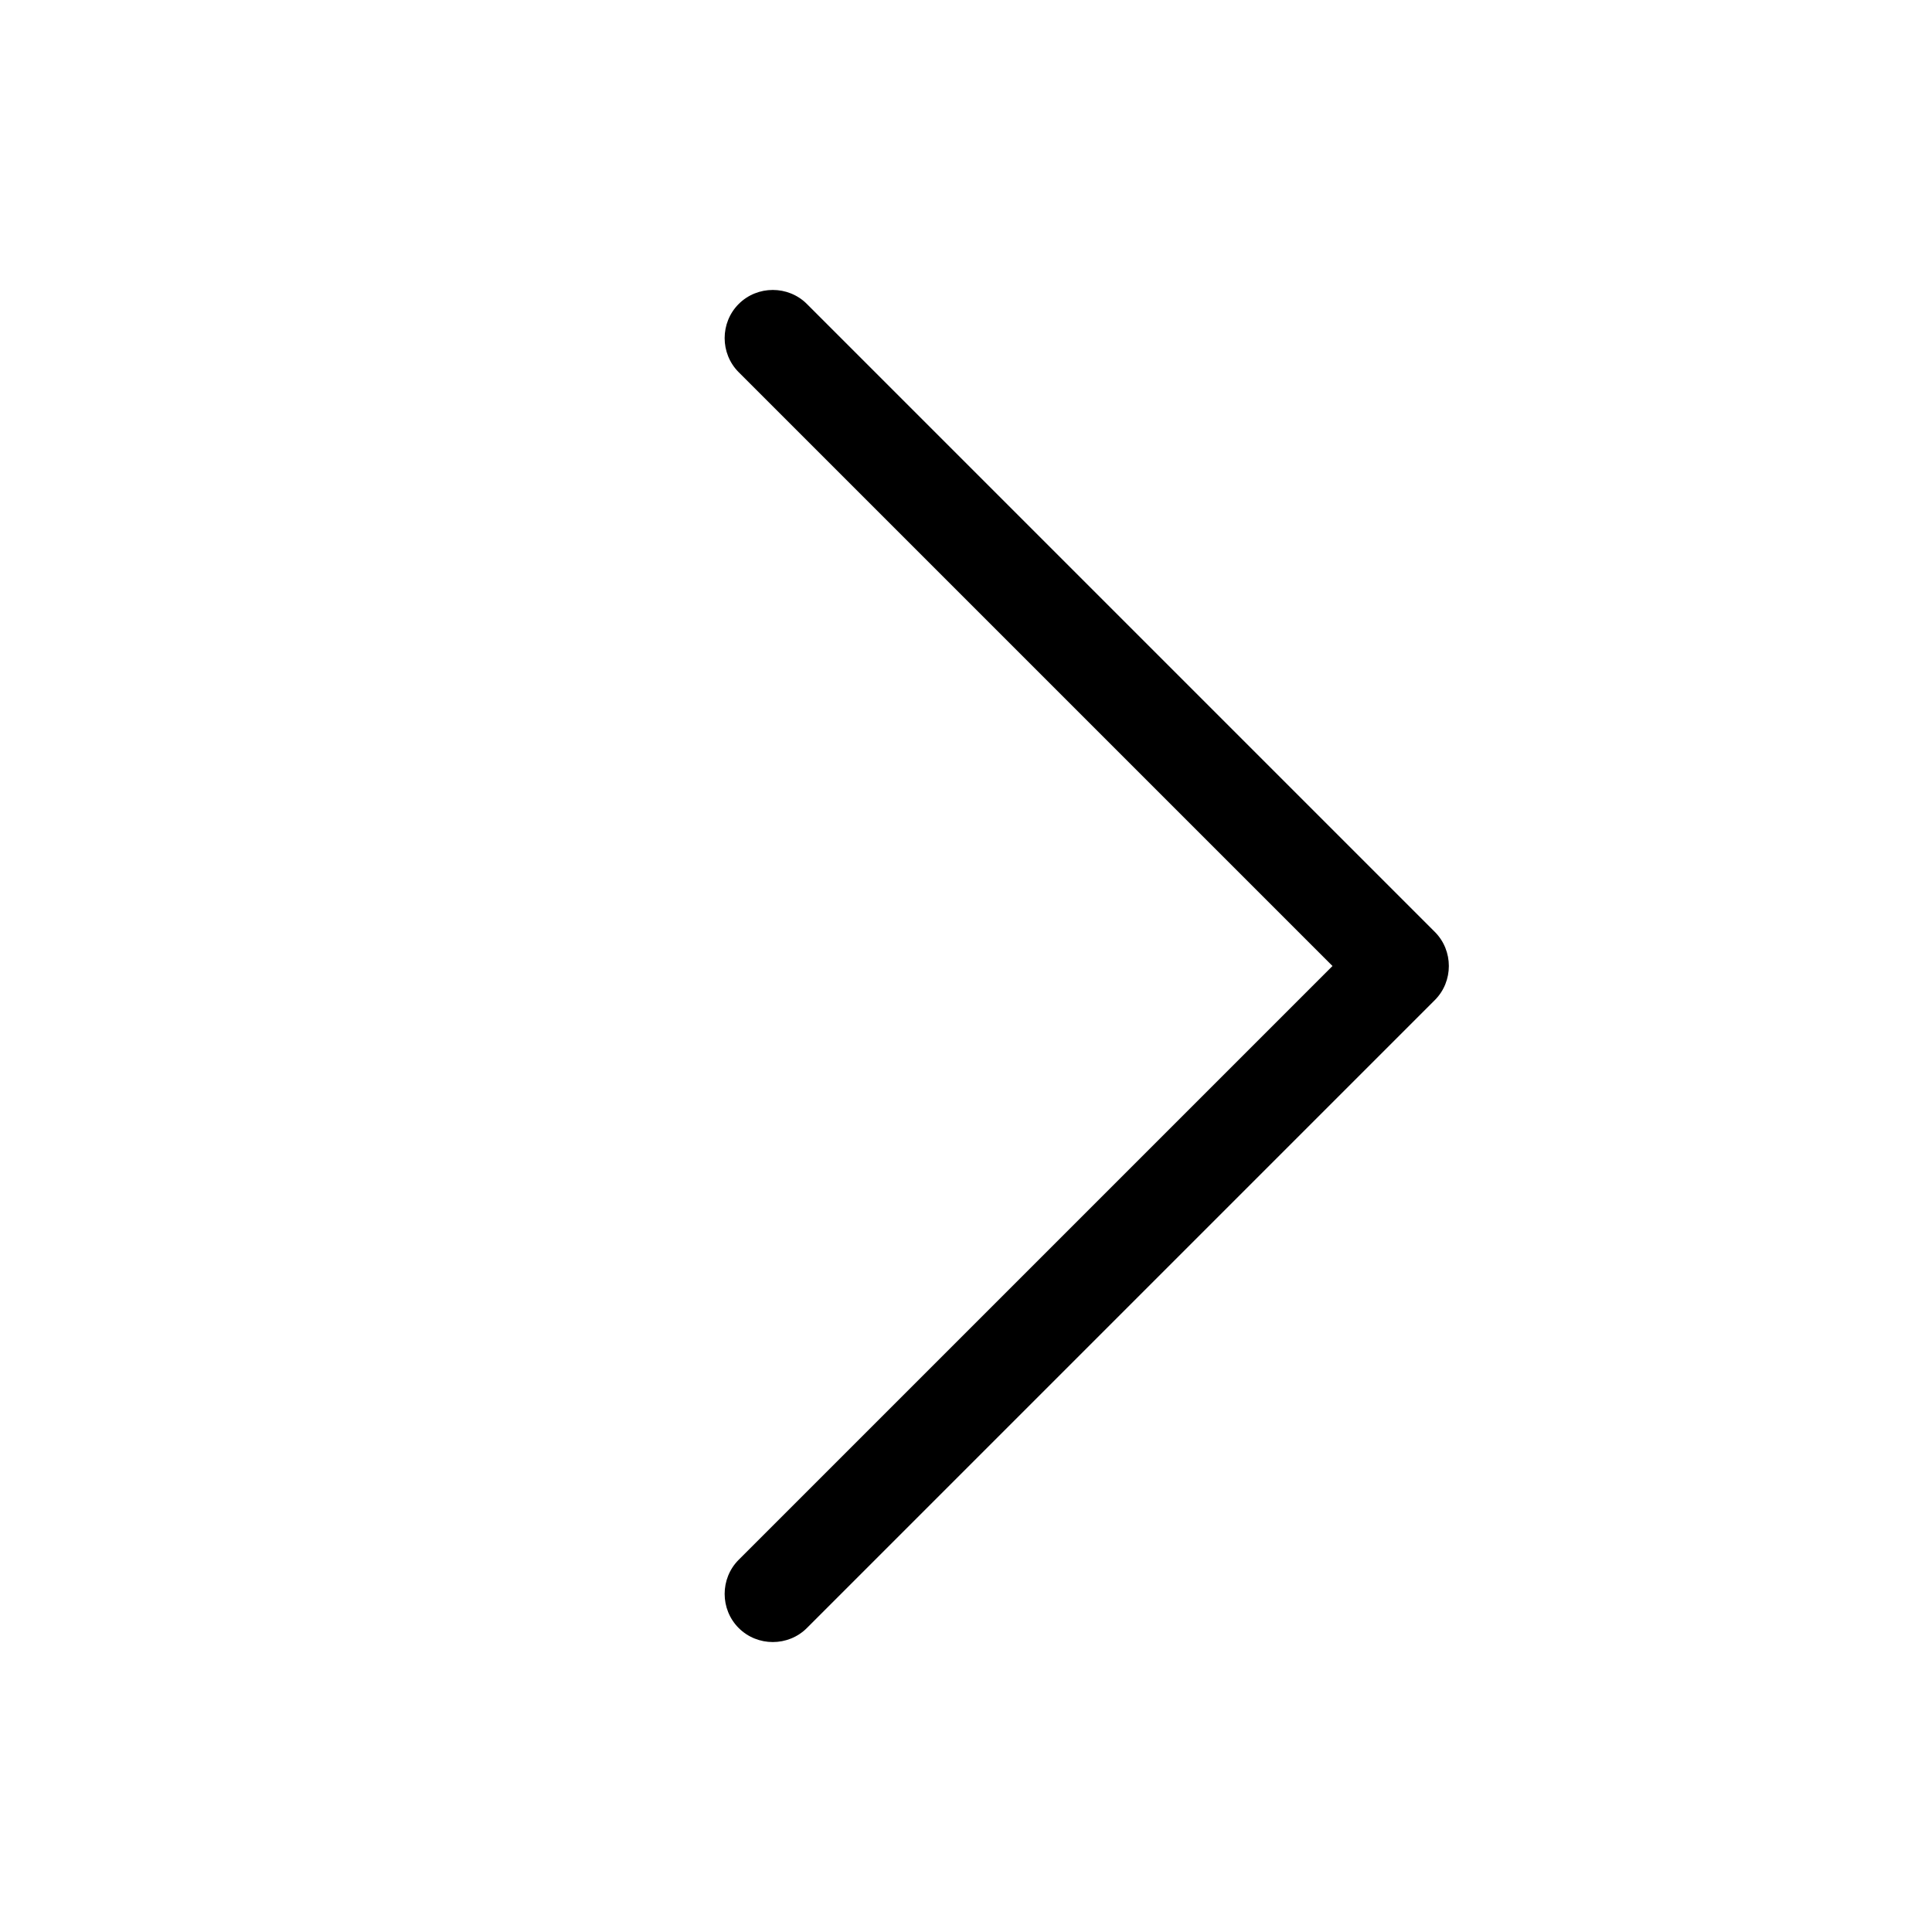
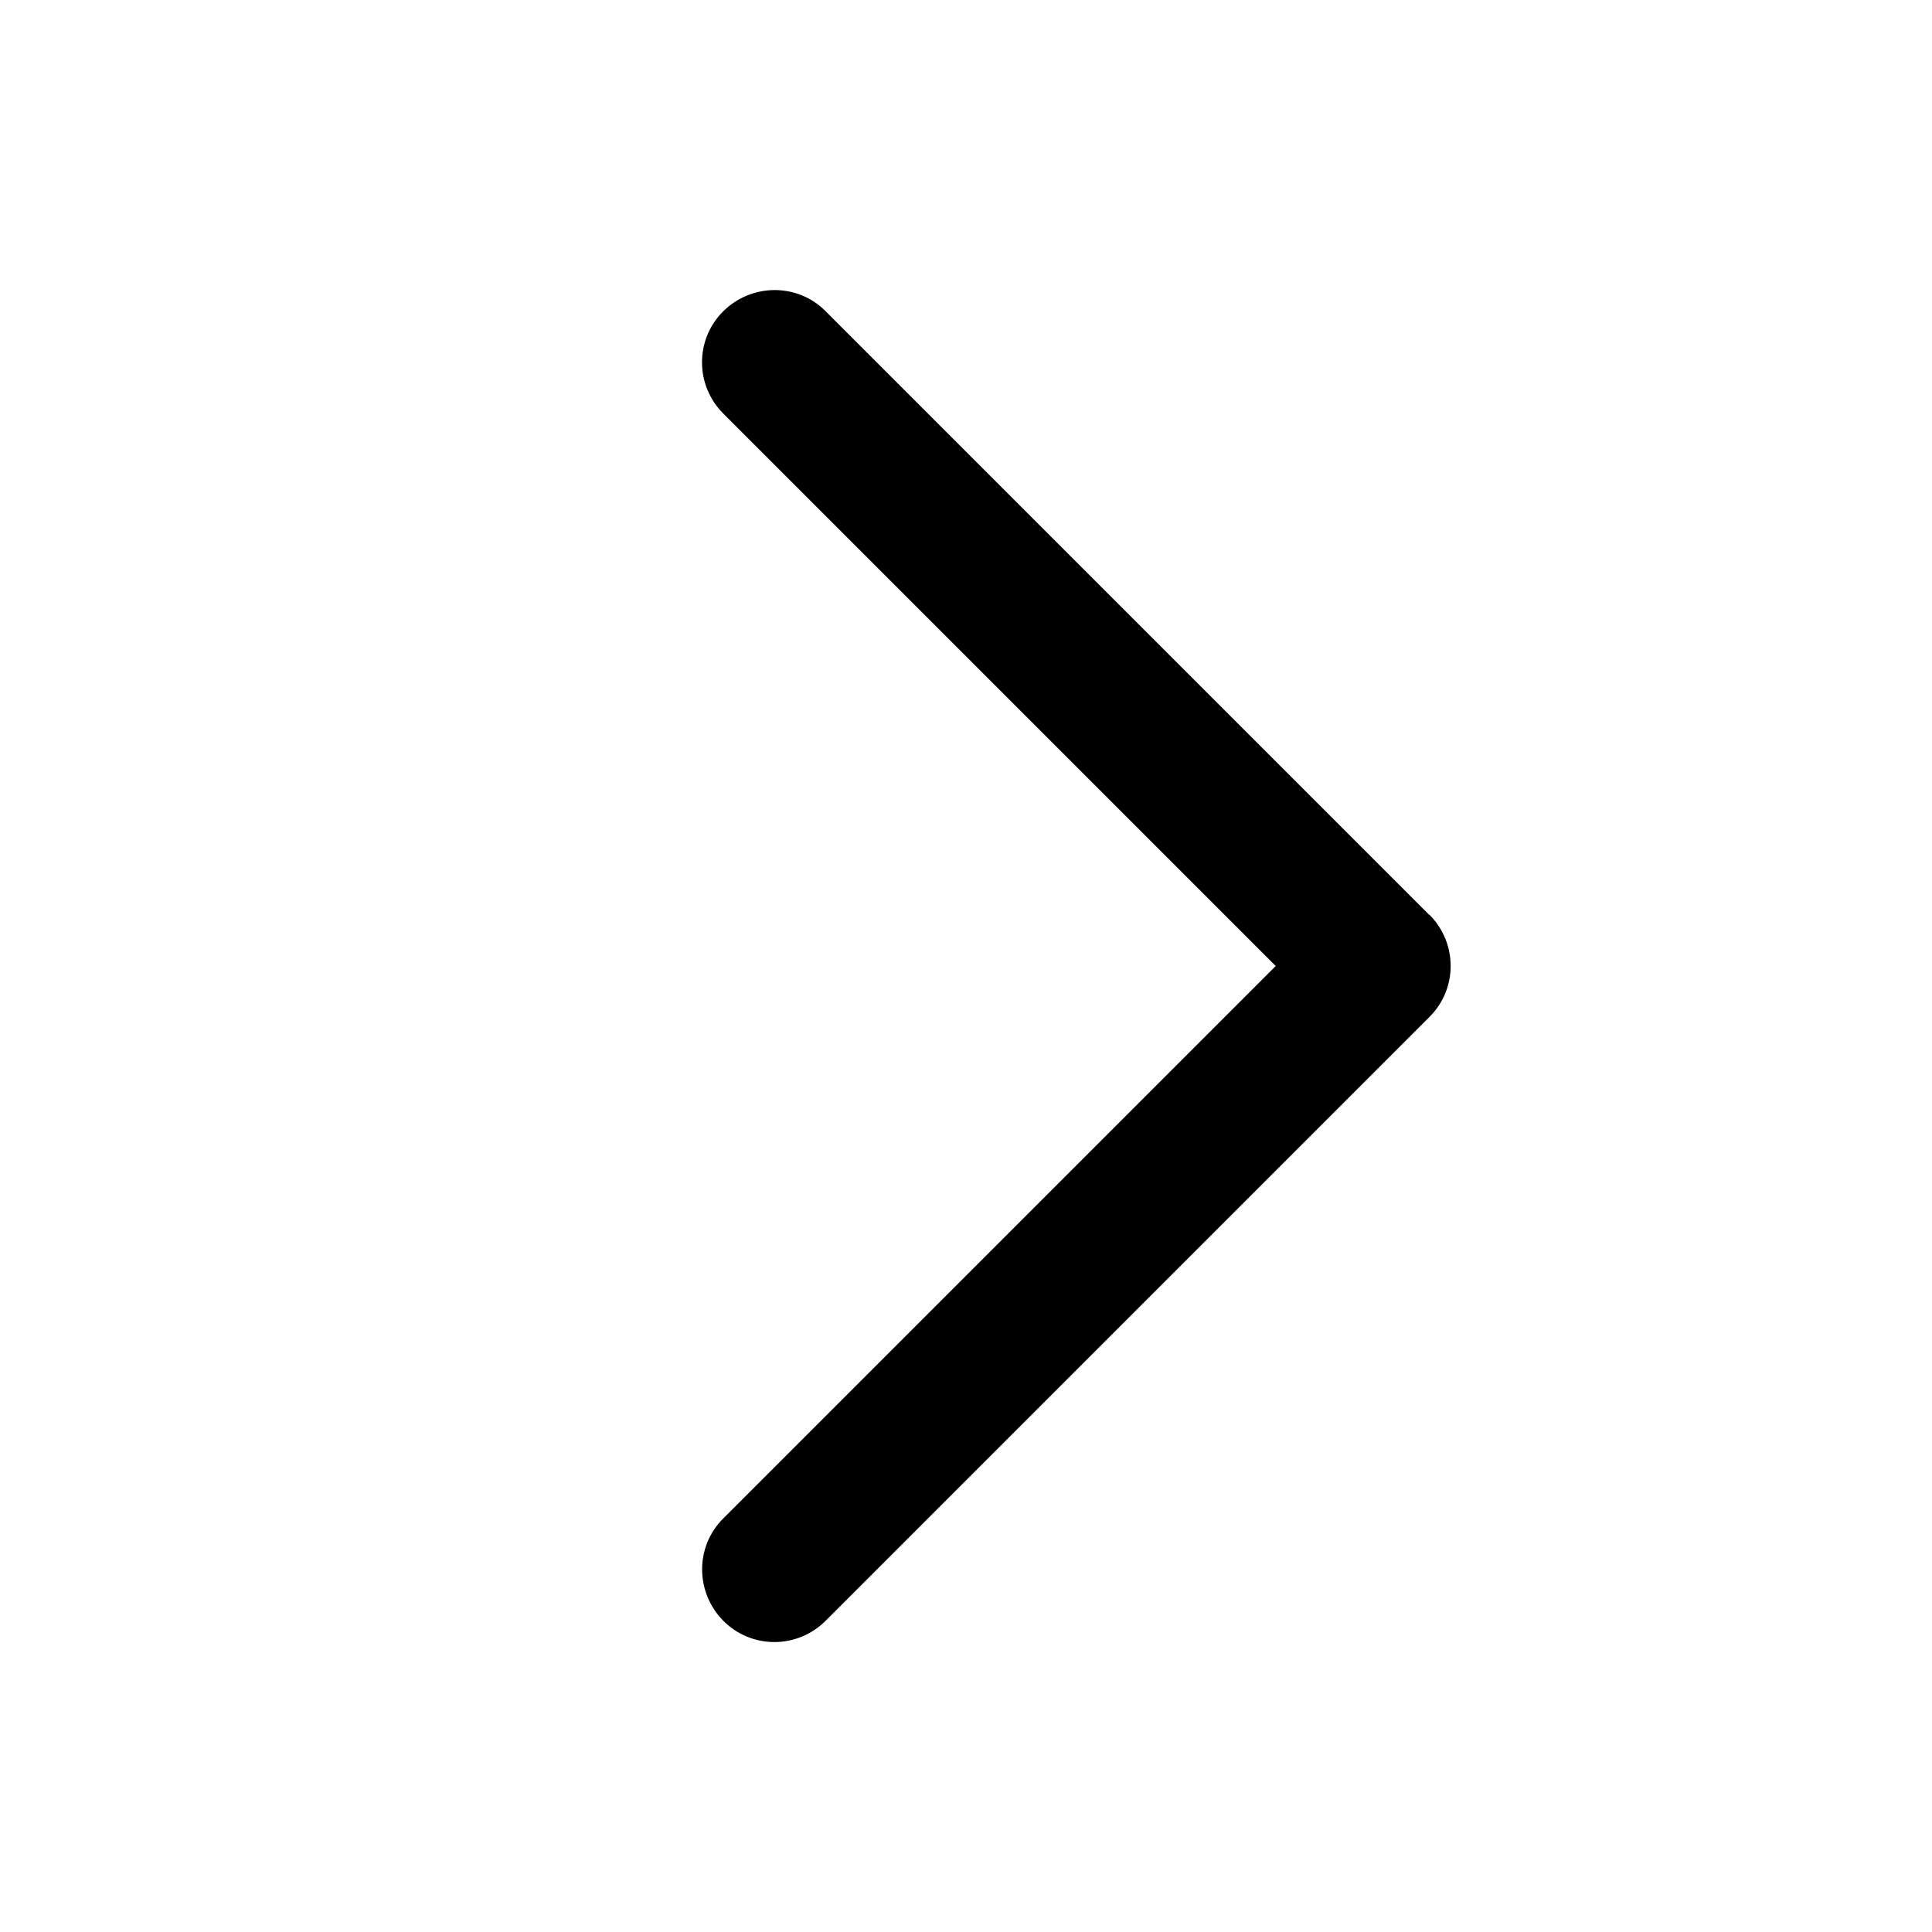
<svg xmlns="http://www.w3.org/2000/svg" viewBox="0 0 640 640">
-   <path d="M475.3 308.7C481.5 314.9 481.5 325.1 475.3 331.3L267.3 539.3C261.1 545.5 250.9 545.5 244.7 539.3C238.5 533.1 238.5 522.9 244.7 516.7L441.4 320L244.7 123.3C238.5 117.1 238.5 106.9 244.7 100.7C250.9 94.5 261.1 94.5 267.3 100.7L475.3 308.7z" />
+   <path d="M473.5 303C482.9 312.4 482.9 327.6 473.5 336.9L273.5 536.9C264.1 546.3 248.9 546.3 239.6 536.9C230.3 527.5 230.2 512.3 239.6 503L422.6 320L239.6 137C230.2 127.6 230.2 112.4 239.6 103.1C249 93.8 264.2 93.7 273.5 103.1L473.5 303.1z" />
</svg>
